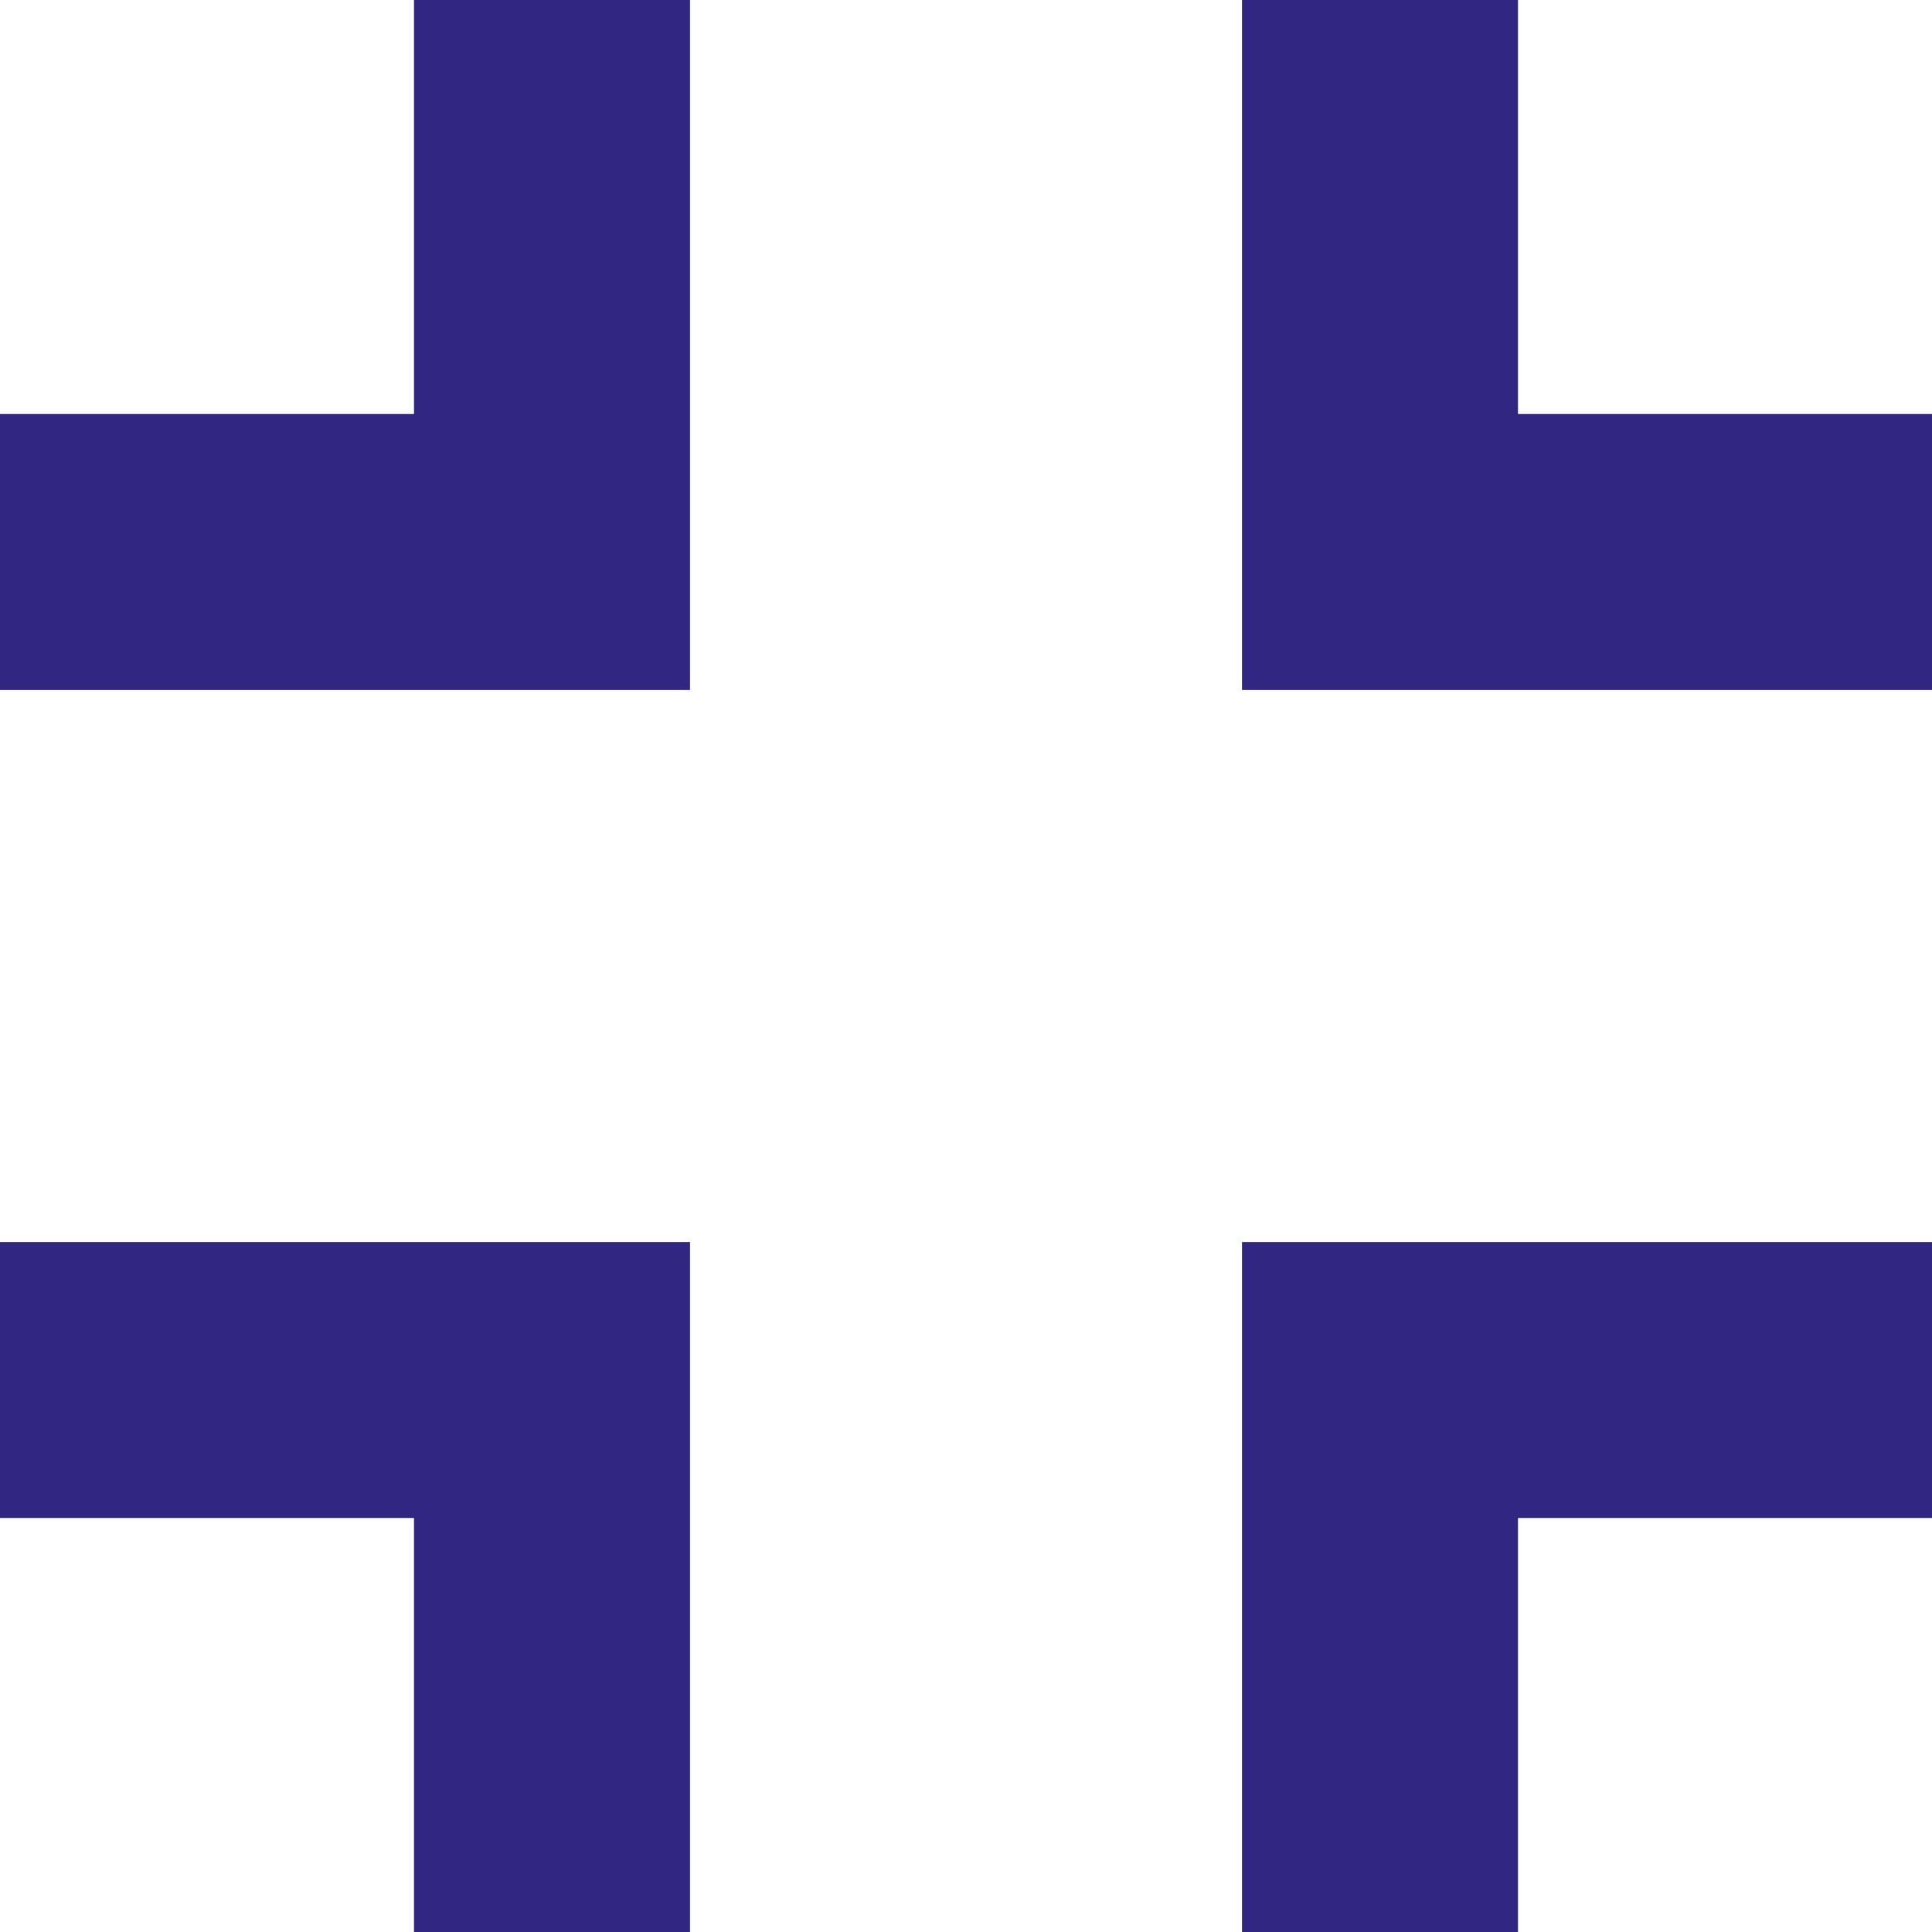
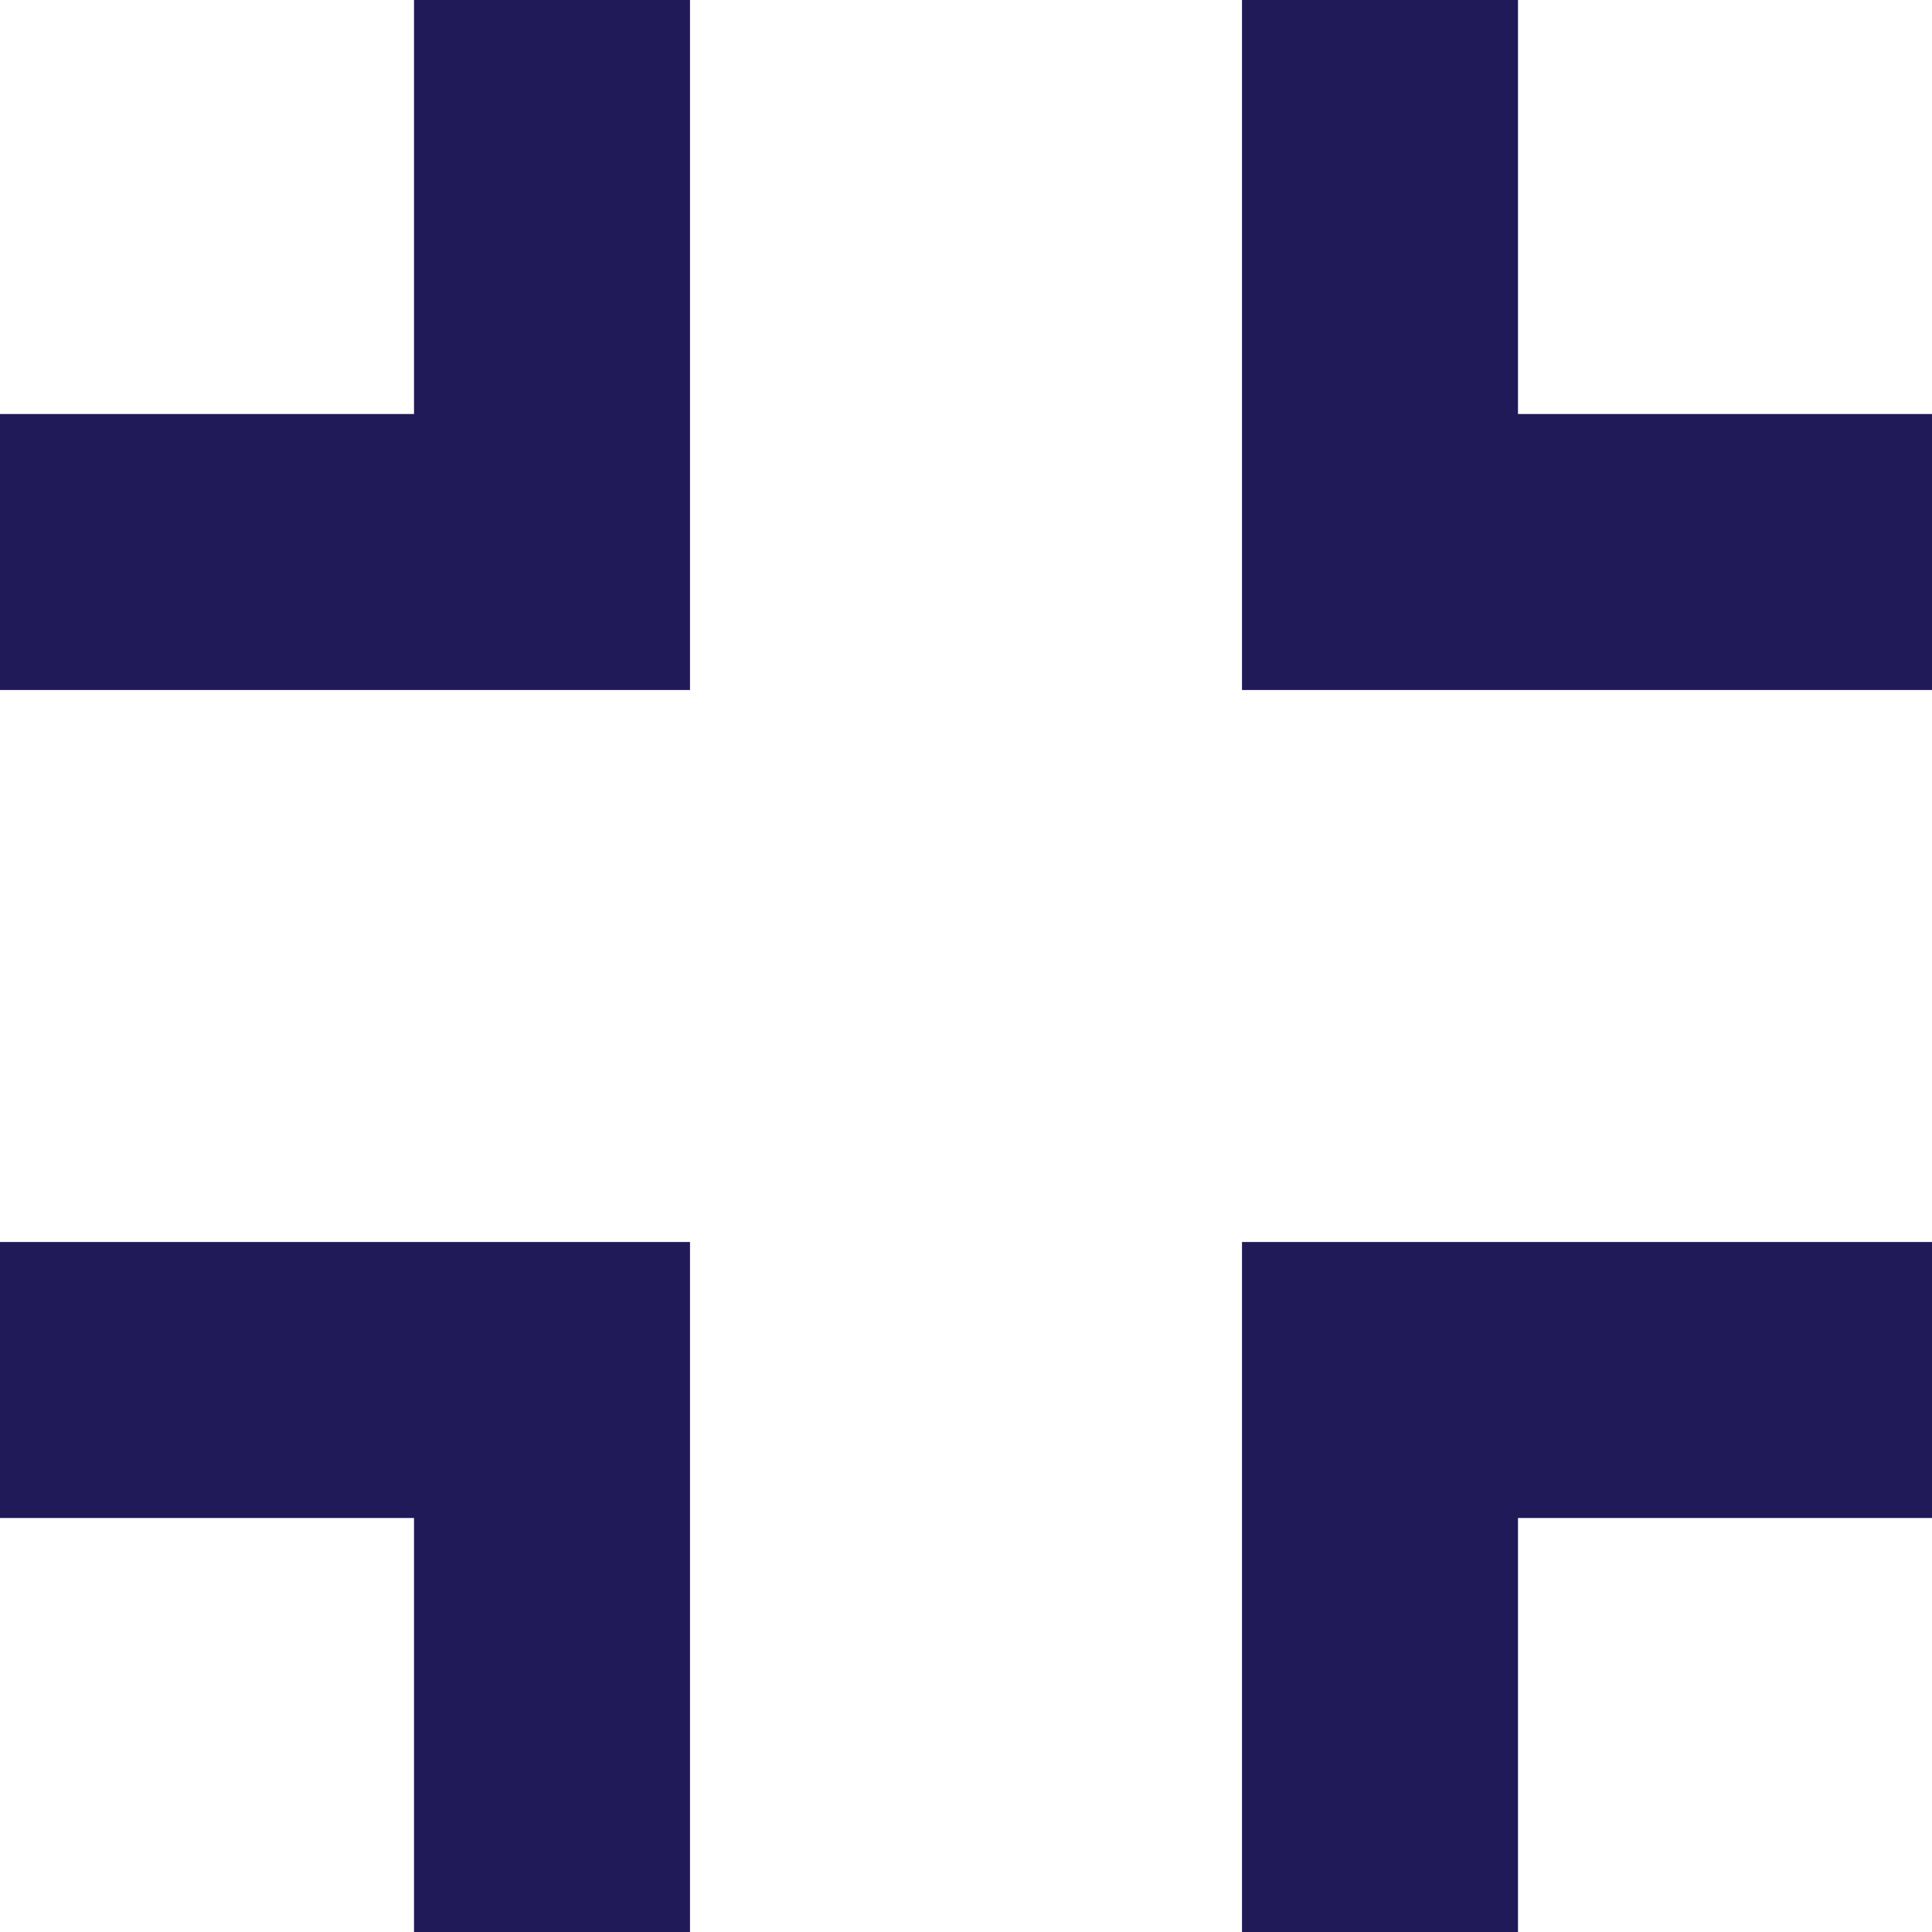
<svg xmlns="http://www.w3.org/2000/svg" fill="none" viewBox="0 0 48 48">
-   <path d="M0 37.714h10.286V48h6.857V30.857H0Zm10.286-27.428H0v6.857h17.143V0h-6.857zM30.857 48h6.857V37.714H48v-6.857H30.857Zm6.857-37.714V0h-6.857v17.143H48v-6.857z" fill="#312783" />
+   <path d="M0 37.714h10.286V48h6.857V30.857H0Zm10.286-27.428H0v6.857h17.143V0h-6.857zM30.857 48h6.857V37.714H48v-6.857H30.857Zm6.857-37.714V0h-6.857v17.143H48v-6.857z" fill="#211A58" />
</svg>
